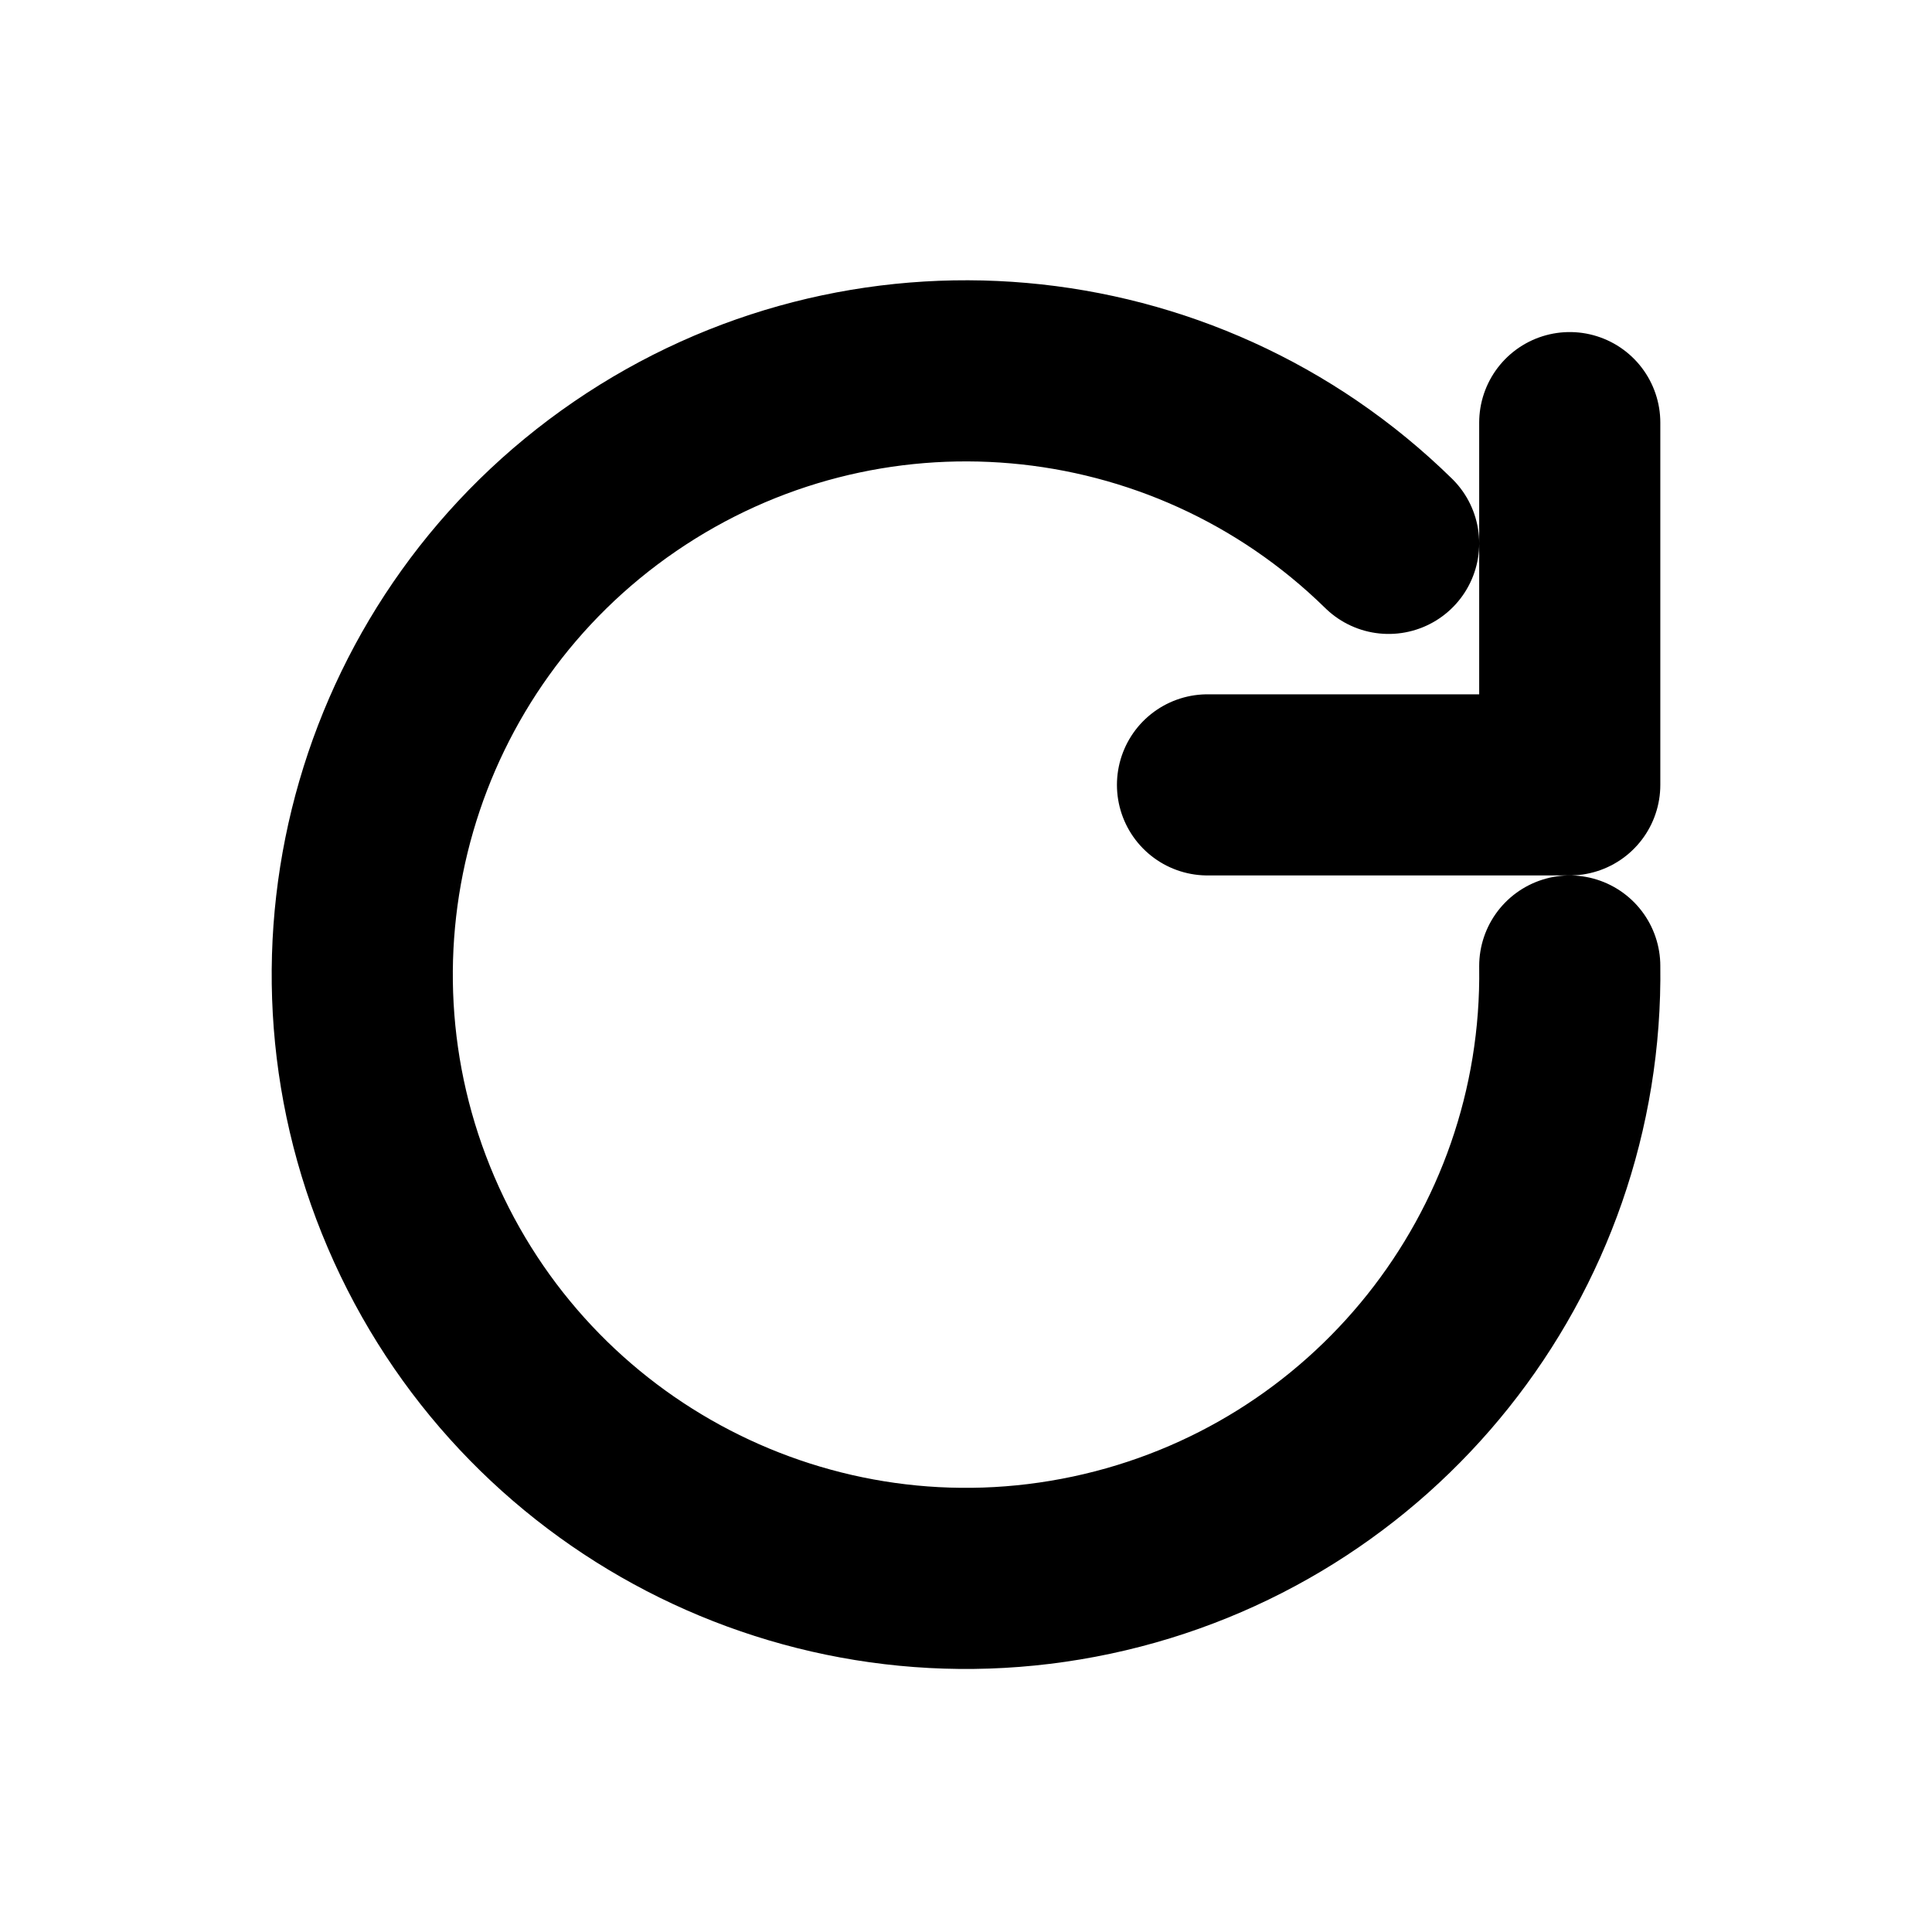
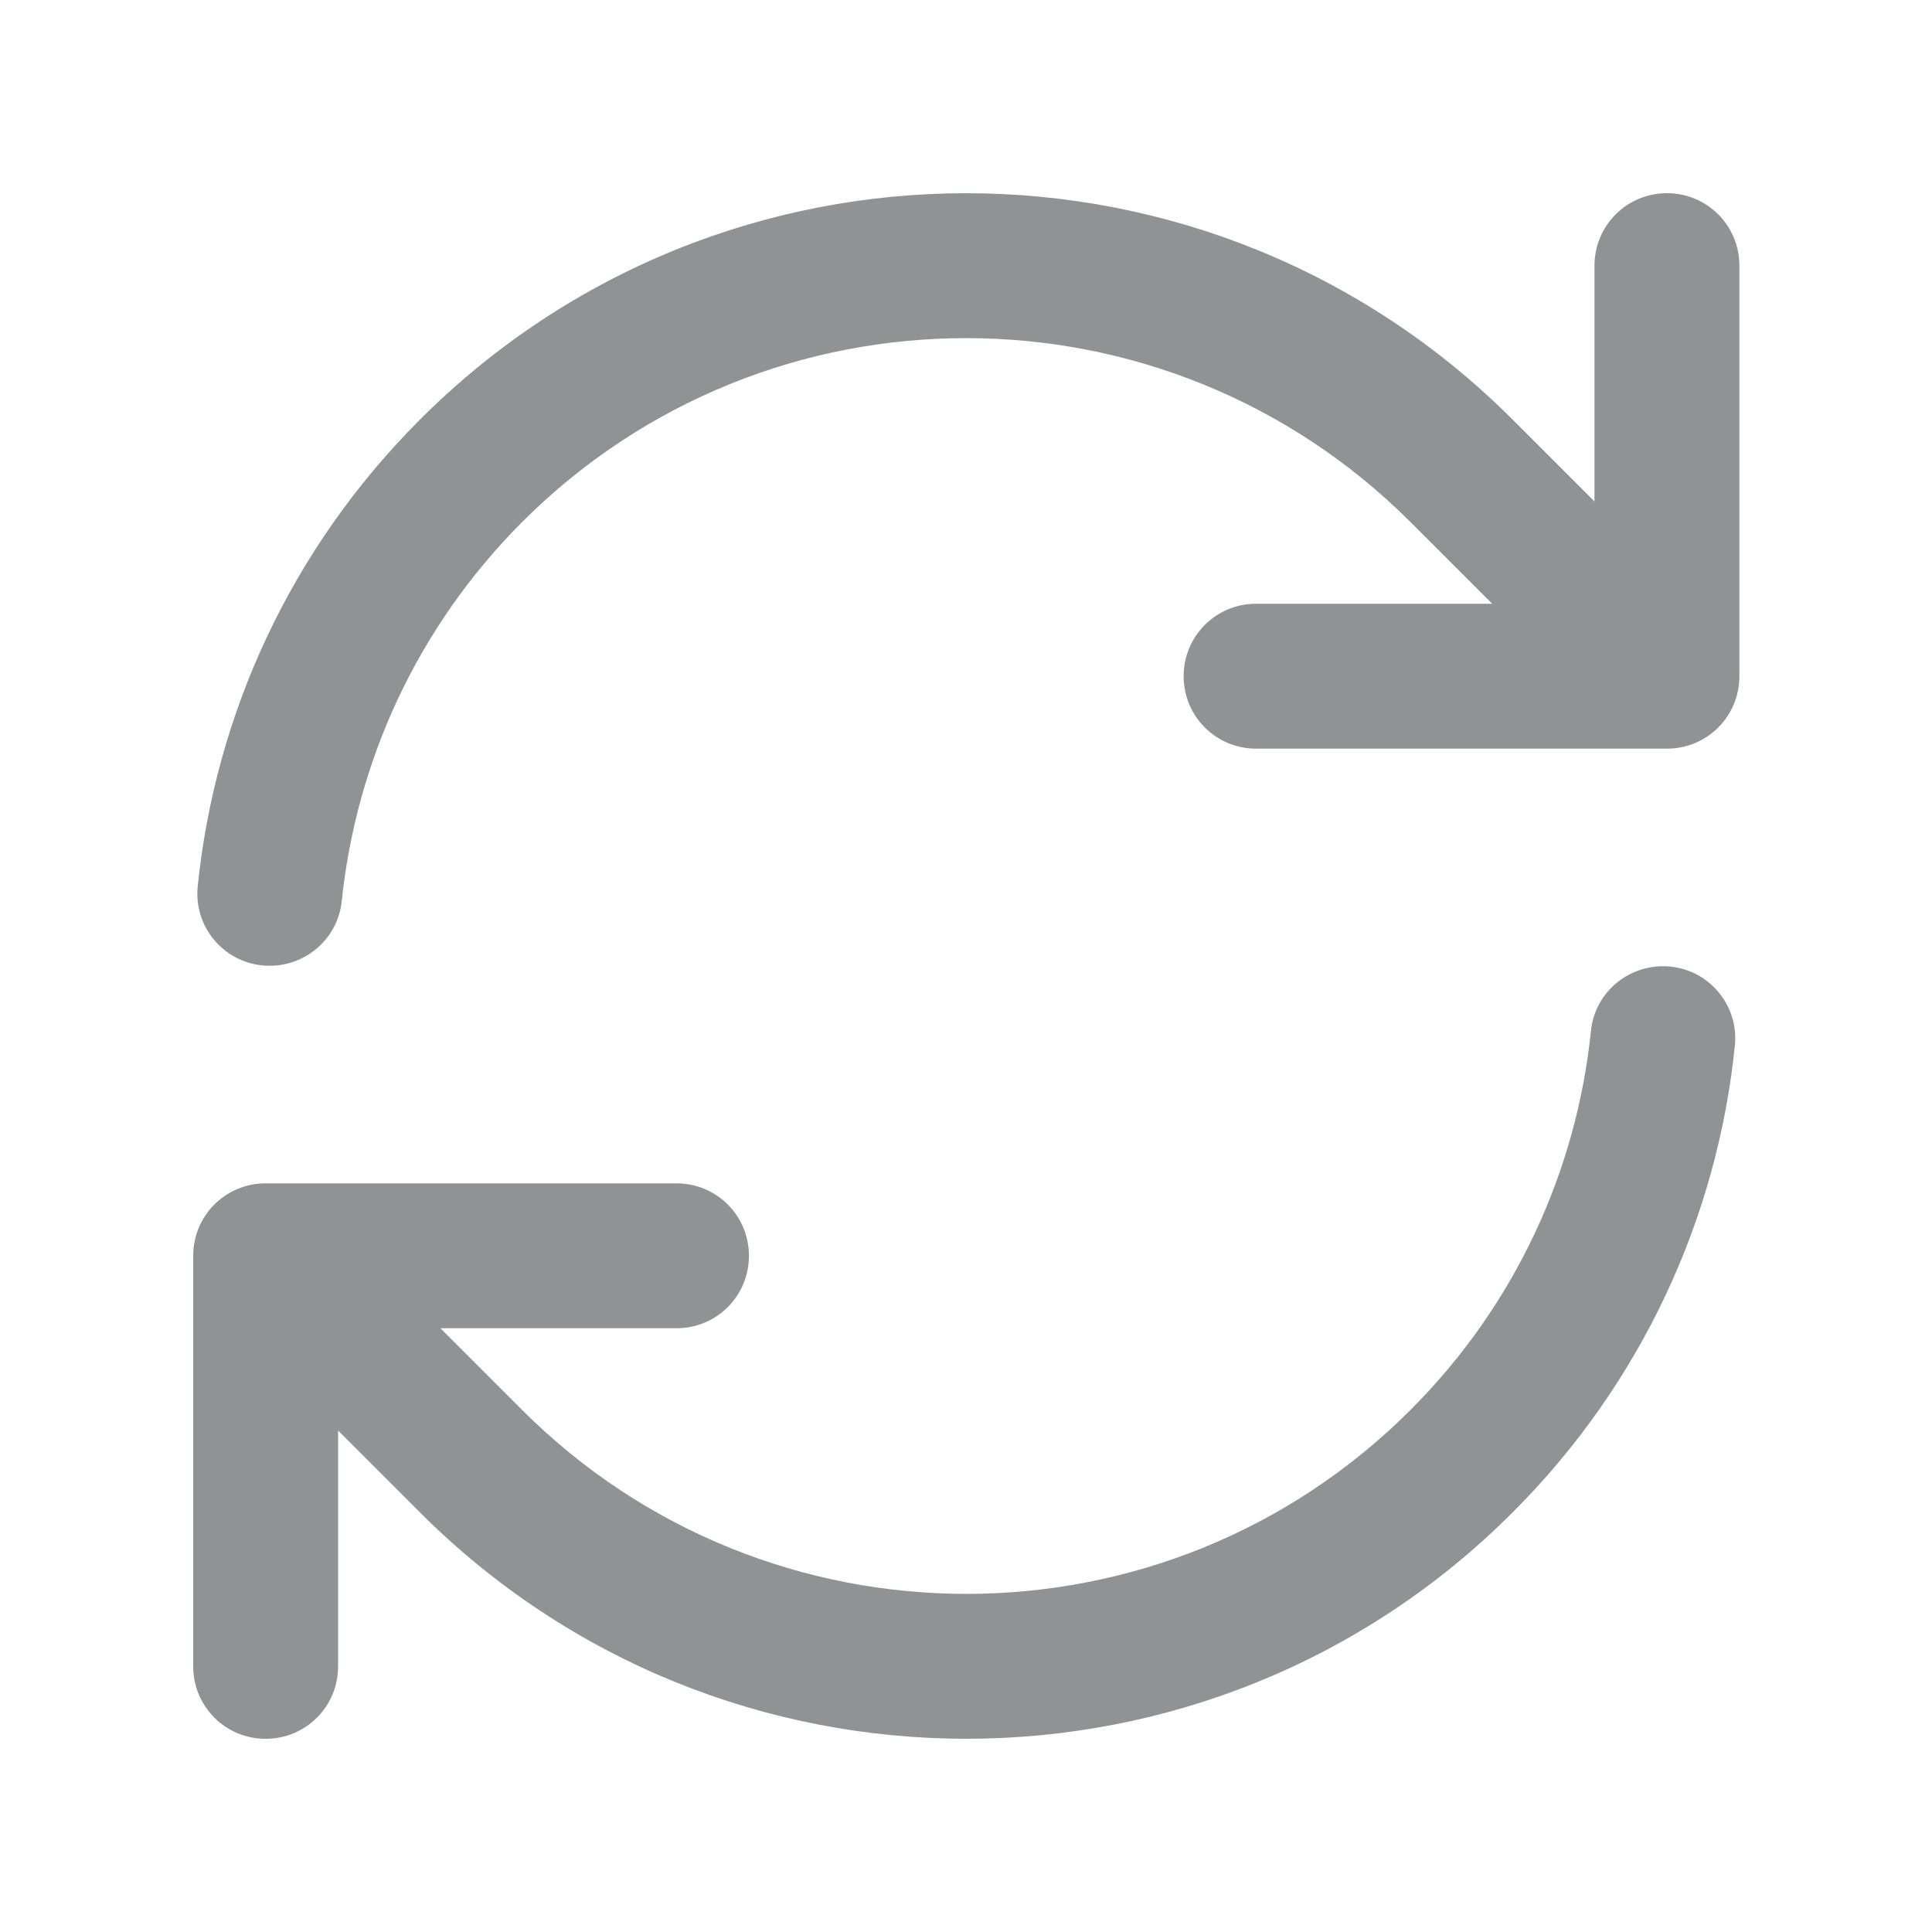
- <svg xmlns="http://www.w3.org/2000/svg" viewBox="0 0 16 16" fill="none">
-   <path d="M13 8a5 5 0 1 1-1.5-3.5M13 3.5v3h-3" stroke="currentColor" stroke-width="1.5" stroke-linecap="round" stroke-linejoin="round" />
+ <svg xmlns="http://www.w3.org/2000/svg" width="20" height="20" viewBox="0 0 20 20" fill="none">
+   <path d="M5.406 5.403C7.944 2.866 12.059 2.866 14.6 5.403L15.447 6.25H13.003C12.588 6.25 12.253 6.584 12.253 7C12.253 7.416 12.588 7.75 13.003 7.75H17.256C17.672 7.75 18.006 7.416 18.006 7V2.75C18.006 2.334 17.672 2 17.256 2C16.841 2 16.506 2.334 16.506 2.75V5.191L15.659 4.344C12.534 1.219 7.469 1.219 4.347 4.344C2.997 5.694 2.228 7.409 2.047 9.172C2.003 9.584 2.303 9.953 2.716 9.994C3.128 10.034 3.497 9.738 3.538 9.325C3.688 7.894 4.309 6.503 5.406 5.403ZM17.959 10.828C18.003 10.416 17.703 10.047 17.291 10.006C16.878 9.966 16.509 10.262 16.469 10.675C16.322 12.106 15.697 13.5 14.6 14.597C12.062 17.134 7.947 17.134 5.406 14.597L4.559 13.75H7.003C7.419 13.75 7.753 13.416 7.753 13C7.753 12.584 7.419 12.25 7.003 12.25H2.75C2.334 12.25 2 12.584 2 13V17.25C2 17.666 2.334 18 2.75 18C3.166 18 3.5 17.666 3.5 17.25V14.809L4.347 15.656C7.472 18.781 12.537 18.781 15.659 15.656C17.009 14.306 17.778 12.591 17.959 10.828Z" fill="#919293" />
</svg>
